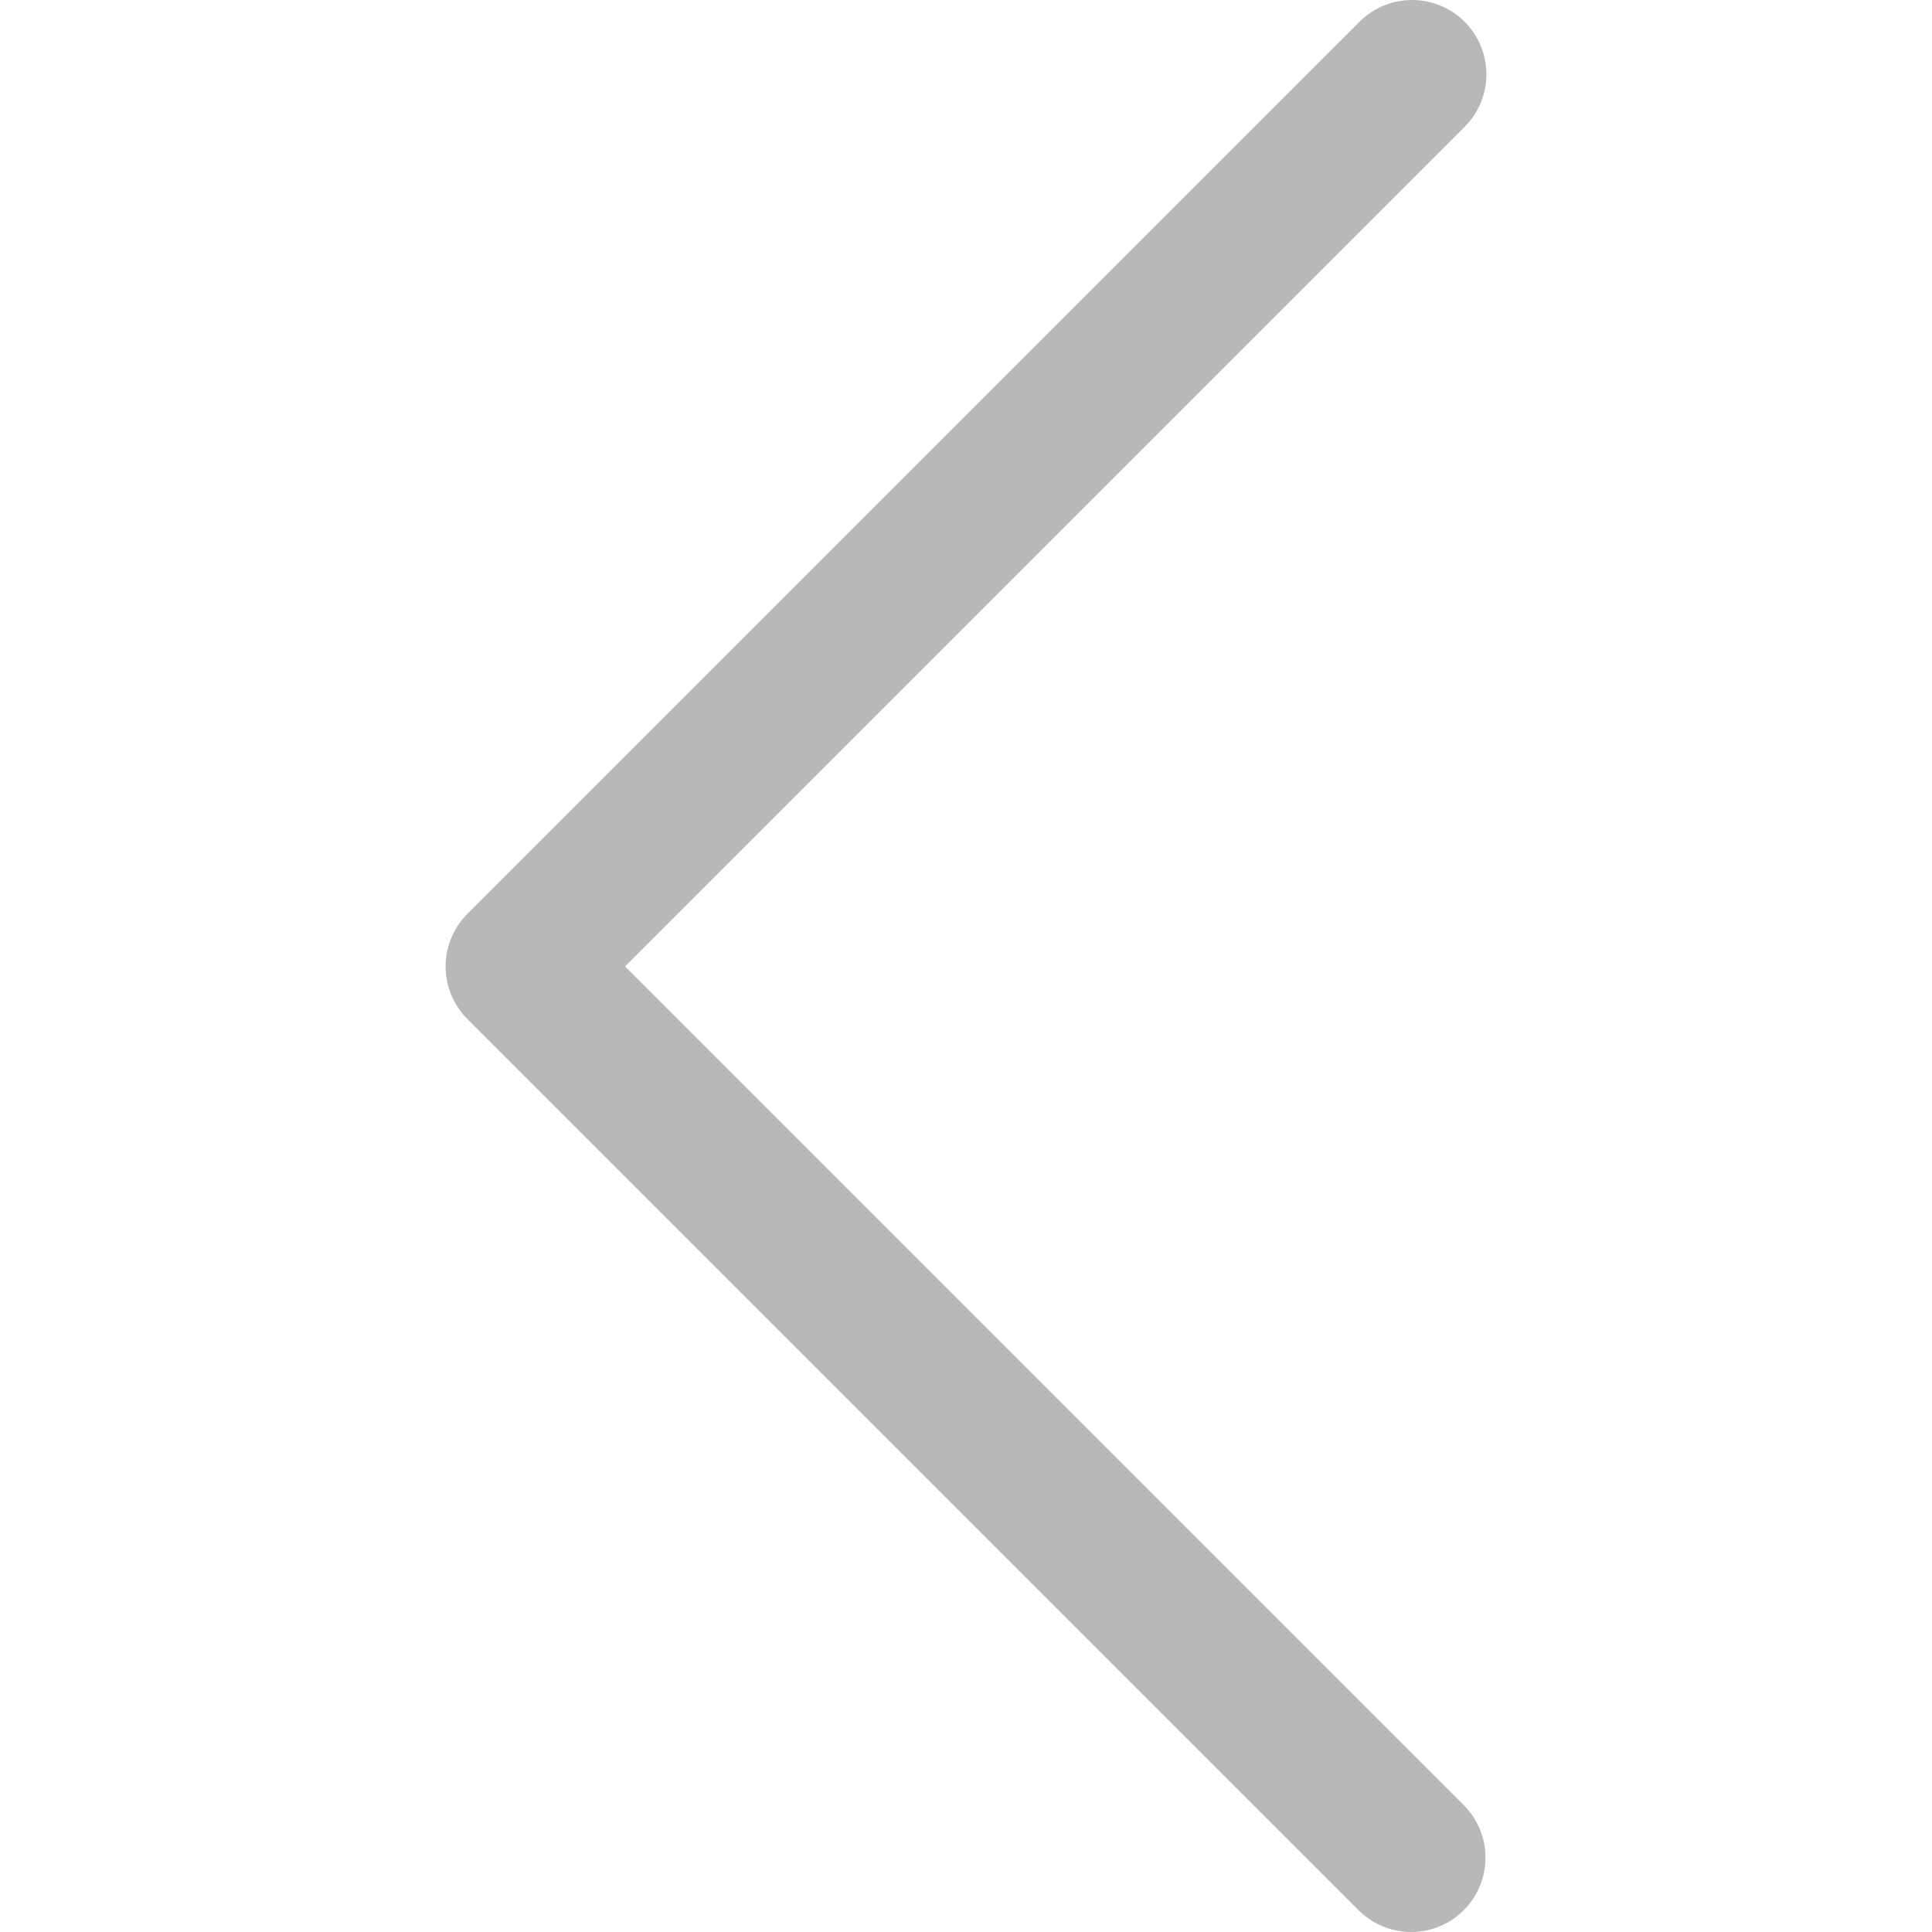
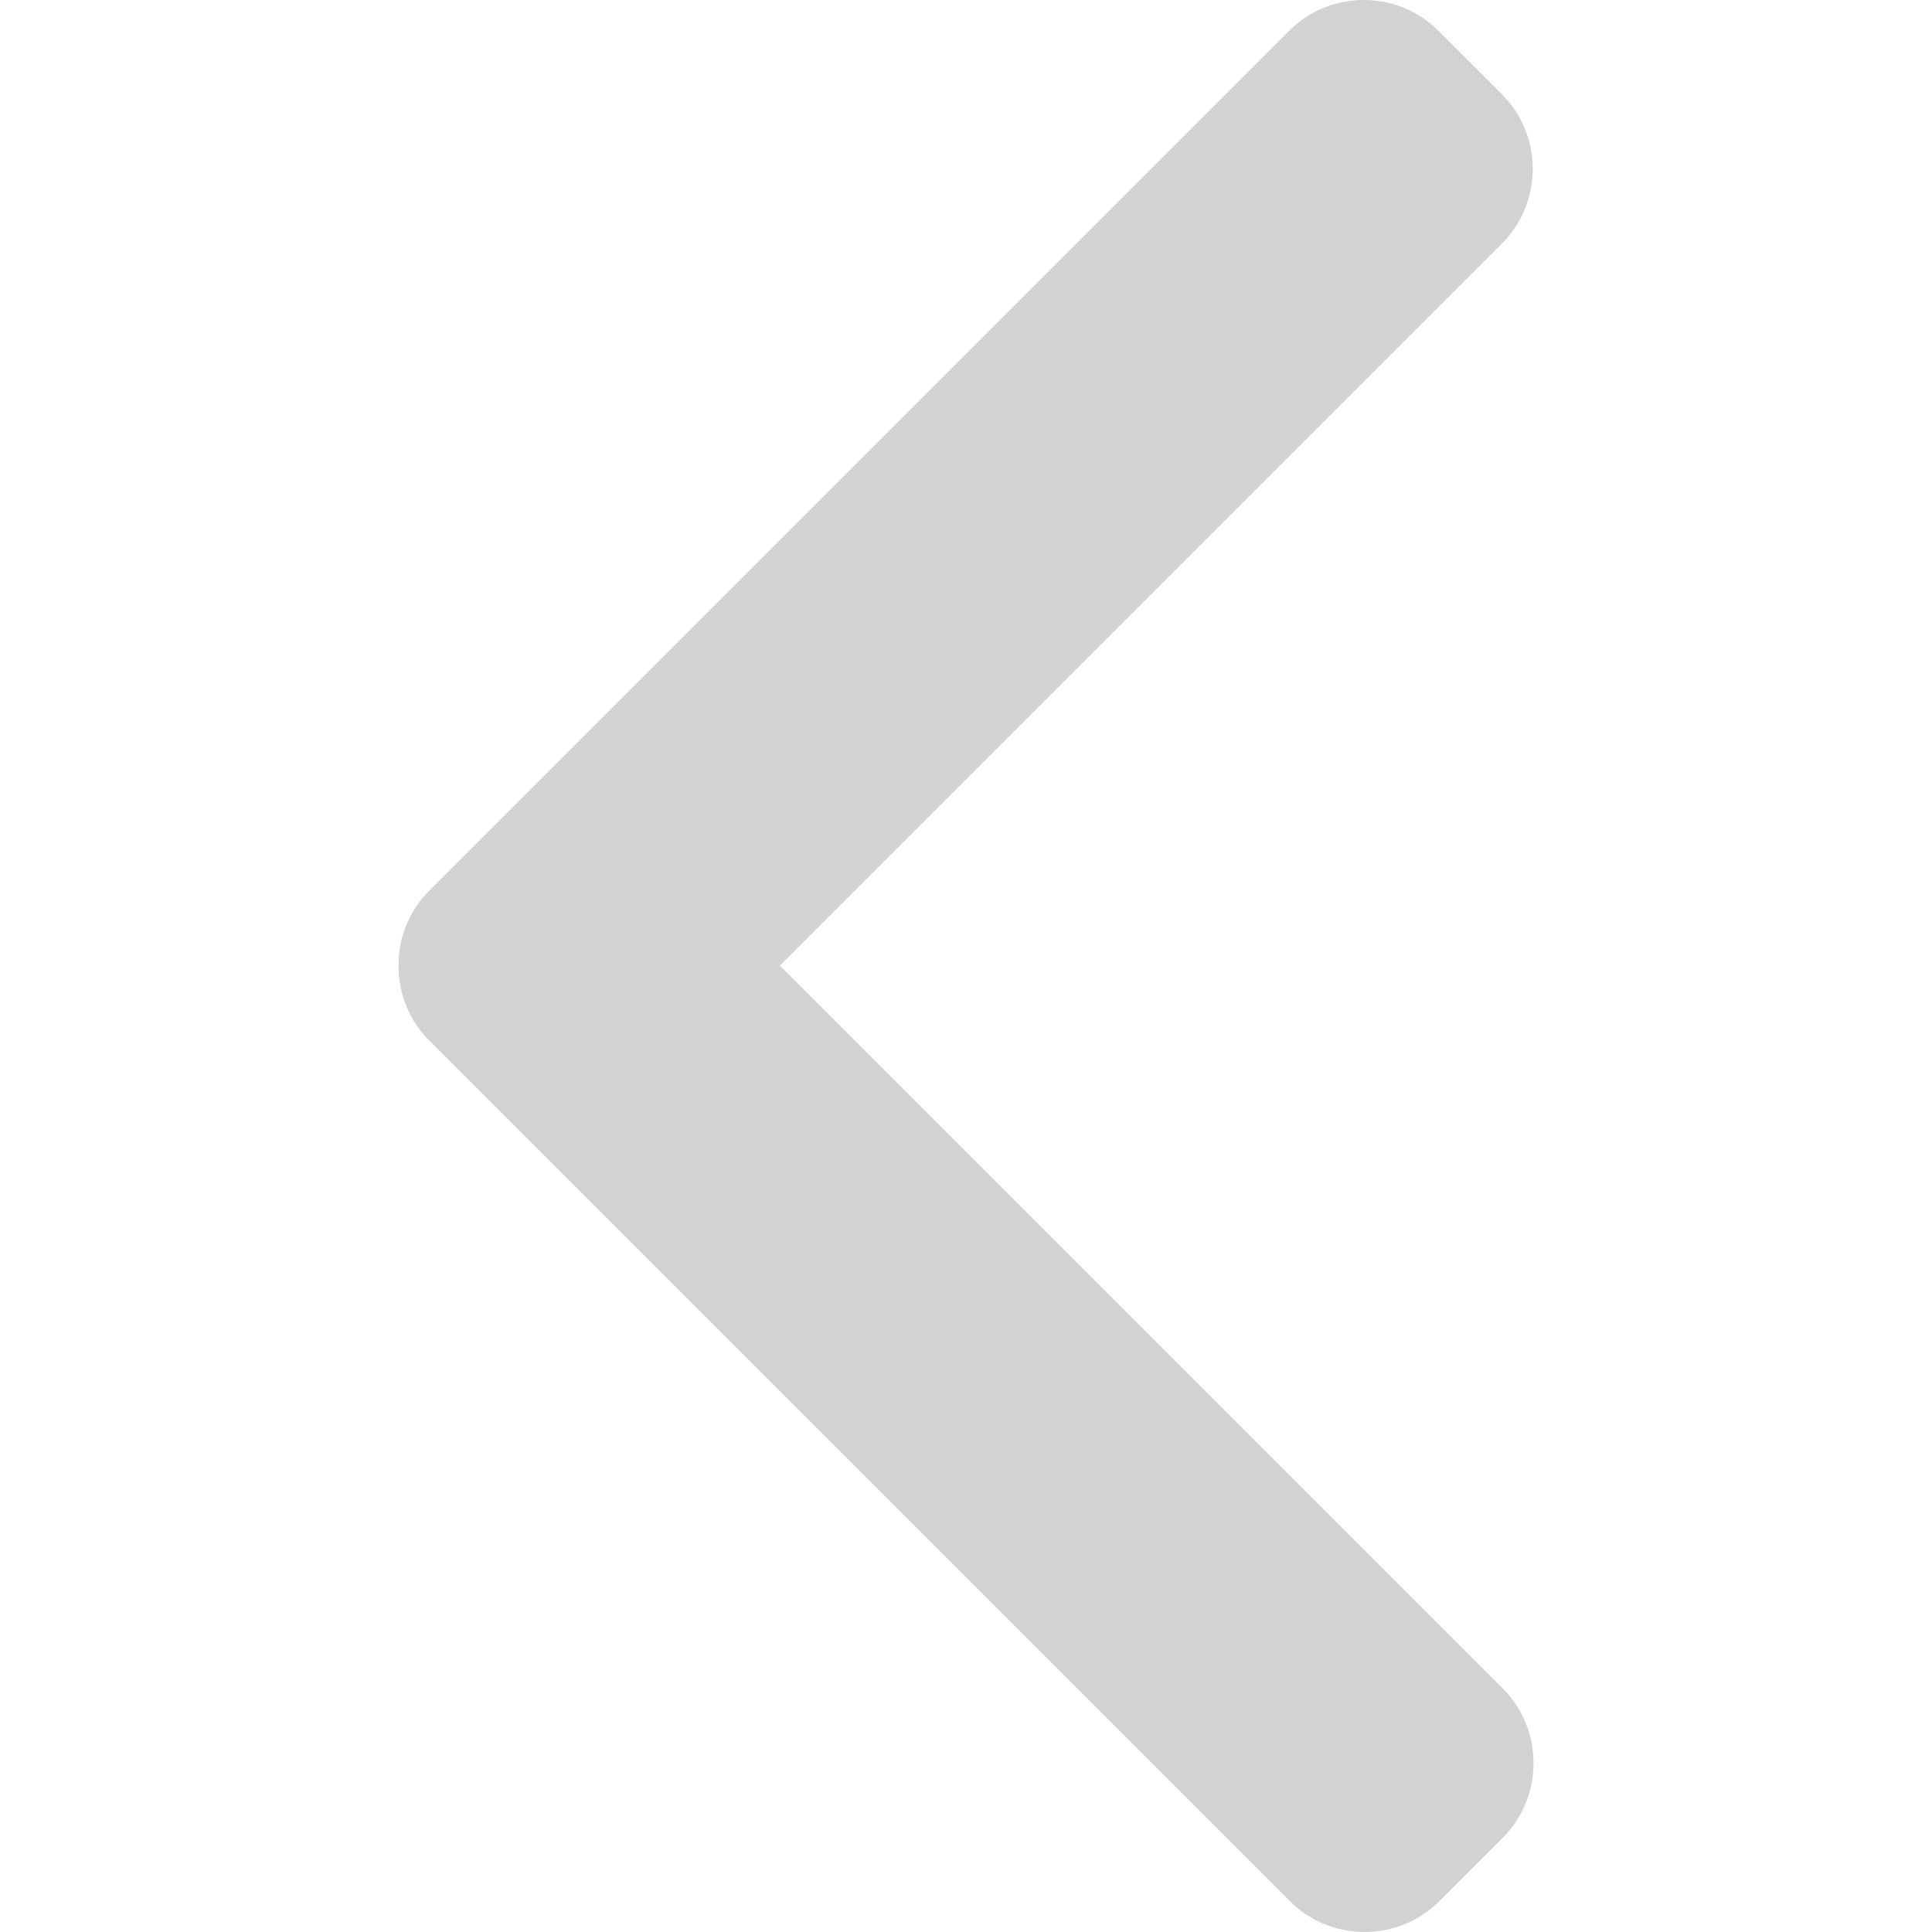
- <svg xmlns="http://www.w3.org/2000/svg" version="1.1" width="512" height="512" x="0" y="0" viewBox="0 0 443.52 443.52" style="enable-background:new 0 0 512 512" xml:space="preserve" class="">
-   <g transform="matrix(-1,1.2246467991473532e-16,-1.2246467991473532e-16,-1,443.52,443.5206)">
+ <svg xmlns="http://www.w3.org/2000/svg" version="1.1" width="512" height="512" x="0" y="0" viewBox="0 0 492.004 492.004" style="enable-background:new 0 0 512 512" xml:space="preserve" class="">
+   <g transform="matrix(-1,0,0,1,492.0041,0)">
    <g>
      <g>
-         <path d="M336.226,209.591l-204.8-204.8c-6.78-6.548-17.584-6.36-24.132,0.42c-6.388,6.614-6.388,17.099,0,23.712l192.734,192.734    L107.294,414.391c-6.663,6.664-6.663,17.468,0,24.132c6.665,6.663,17.468,6.663,24.132,0l204.8-204.8    C342.889,227.058,342.889,216.255,336.226,209.591z" fill="#b8b8b8" data-original="#000000" style="" class="" />
+         <path d="M382.678,226.804L163.73,7.86C158.666,2.792,151.906,0,144.698,0s-13.968,2.792-19.032,7.86l-16.124,16.12    c-10.492,10.504-10.492,27.576,0,38.064L293.398,245.9l-184.06,184.06c-5.064,5.068-7.86,11.824-7.86,19.028    c0,7.212,2.796,13.968,7.86,19.04l16.124,16.116c5.068,5.068,11.824,7.86,19.032,7.86s13.968-2.792,19.032-7.86L382.678,265    c5.076-5.084,7.864-11.872,7.848-19.088C390.542,238.668,387.754,231.884,382.678,226.804z" fill="#d2d2d2" data-original="#000000" style="" class="" />
      </g>
    </g>
    <g>
</g>
    <g>
</g>
    <g>
</g>
    <g>
</g>
    <g>
</g>
    <g>
</g>
    <g>
</g>
    <g>
</g>
    <g>
</g>
    <g>
</g>
    <g>
</g>
    <g>
</g>
    <g>
</g>
    <g>
</g>
    <g>
</g>
  </g>
</svg>
